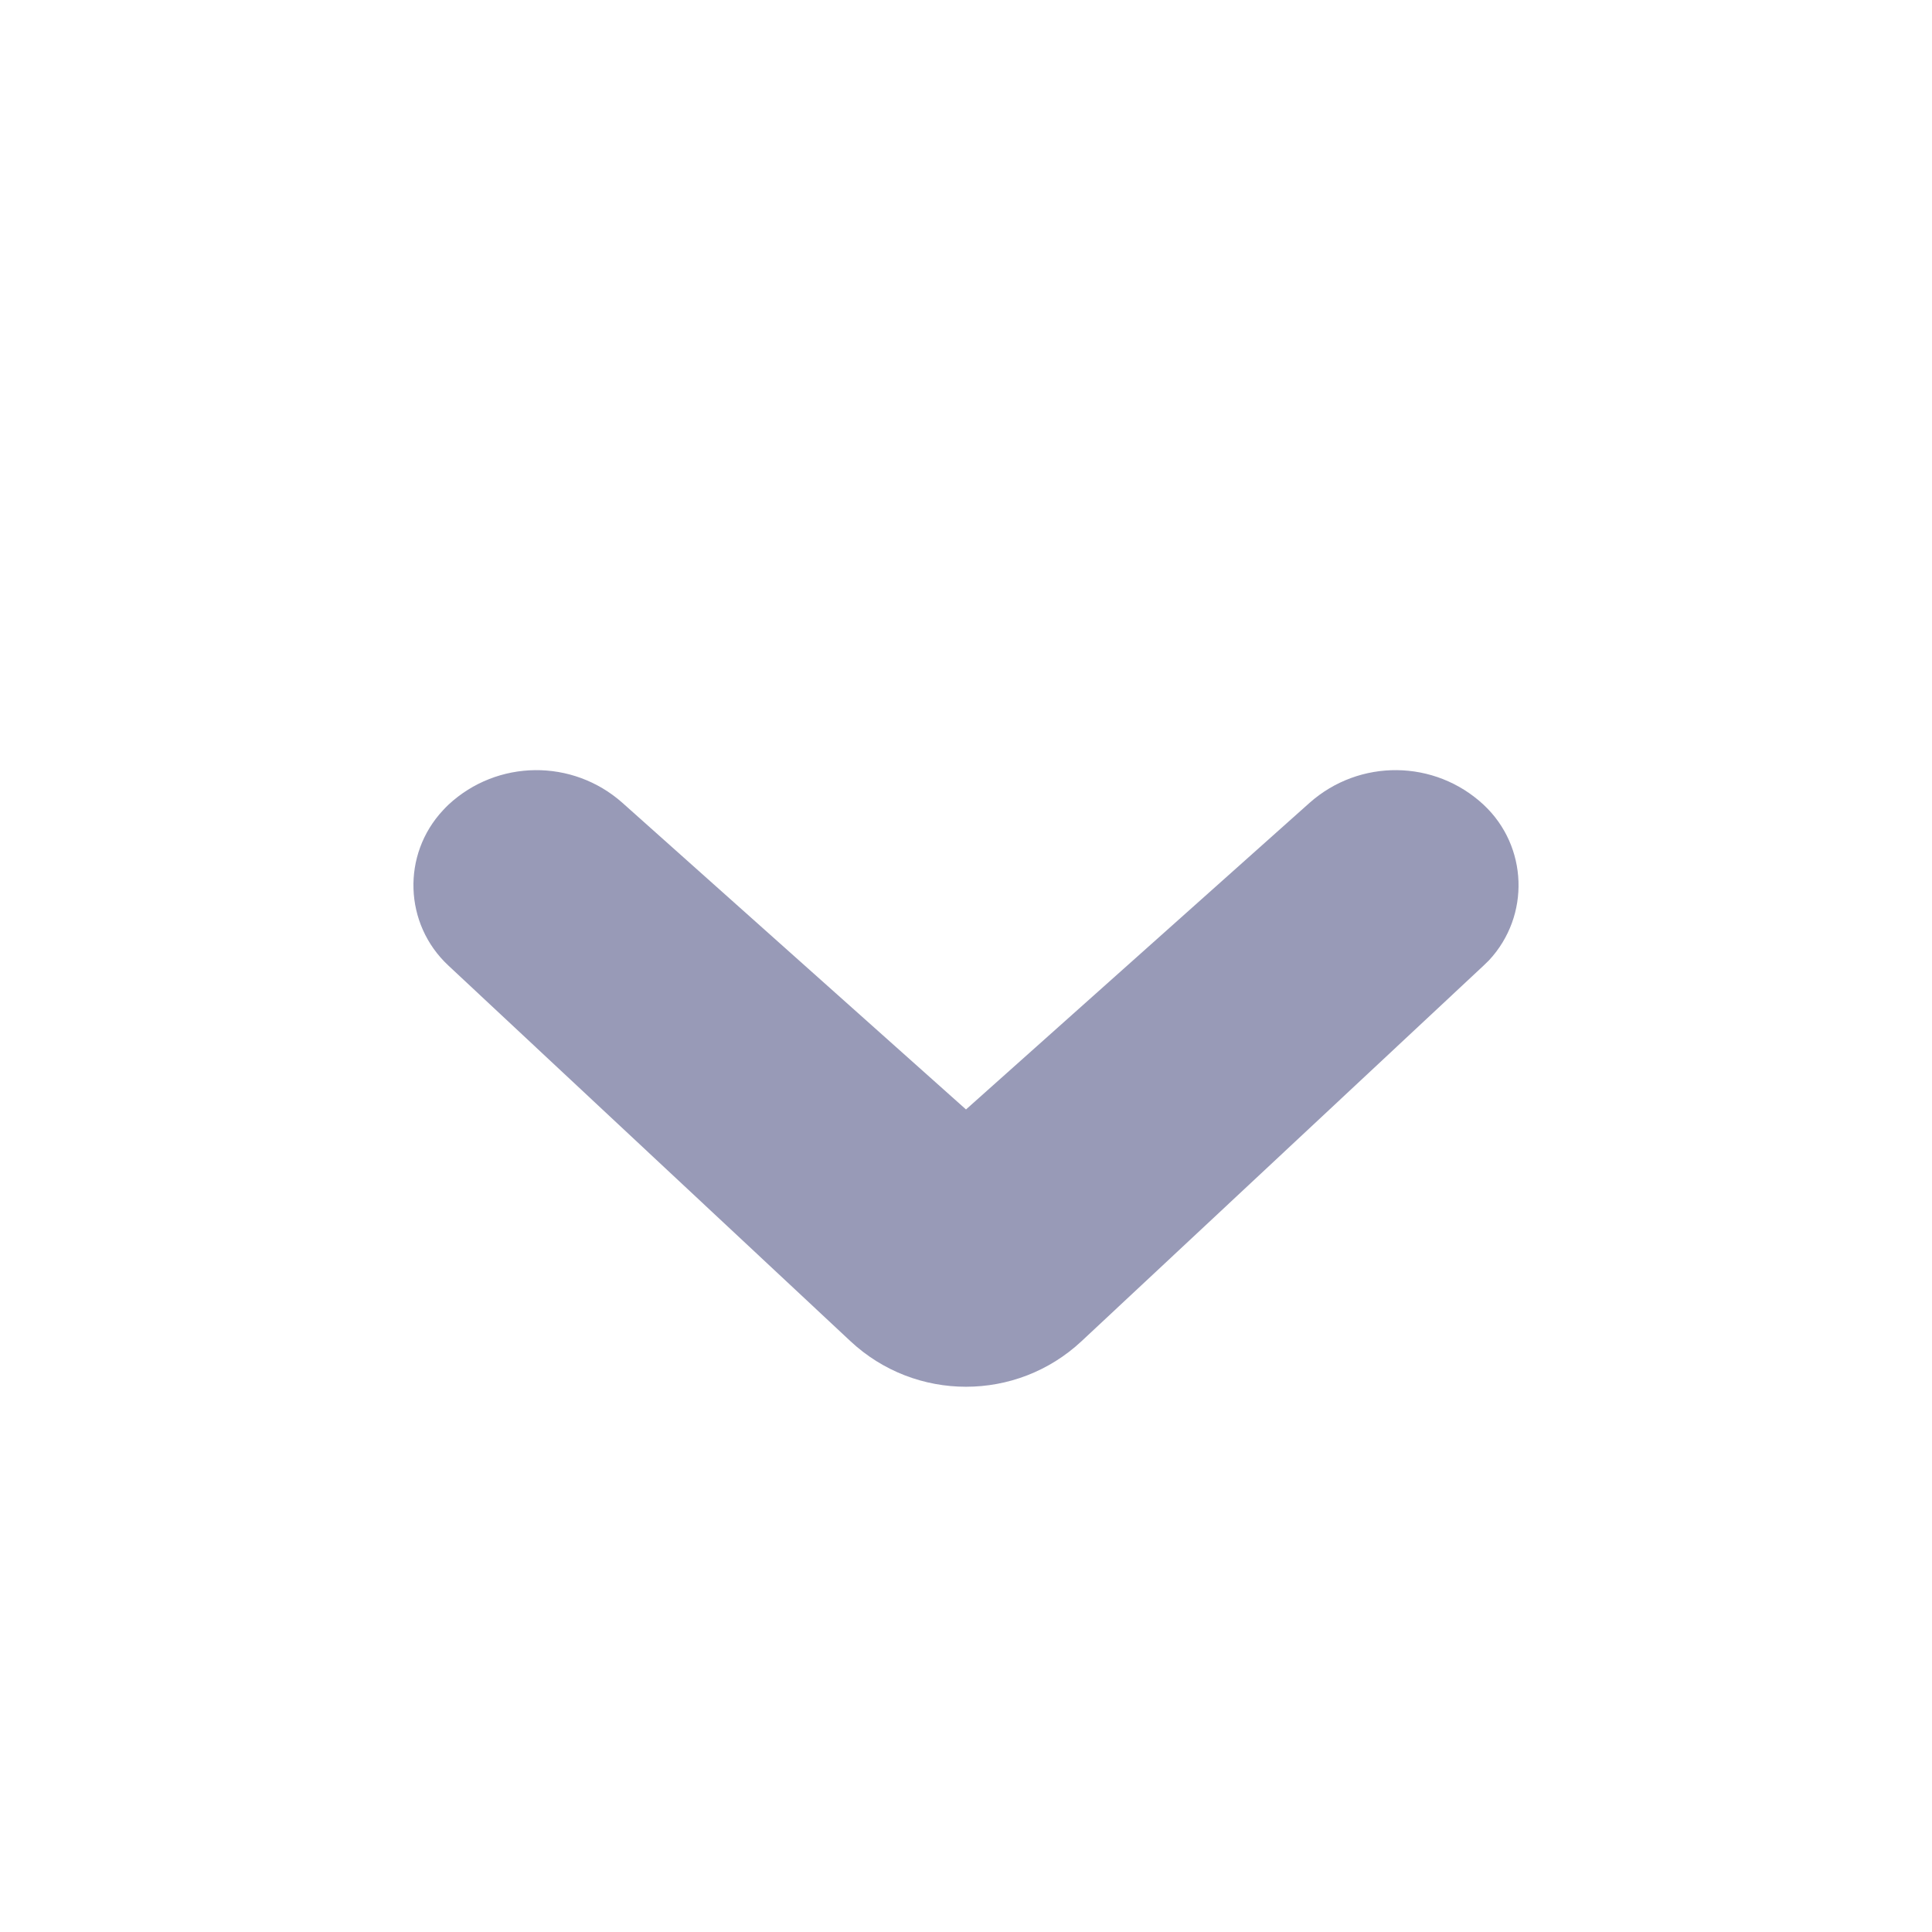
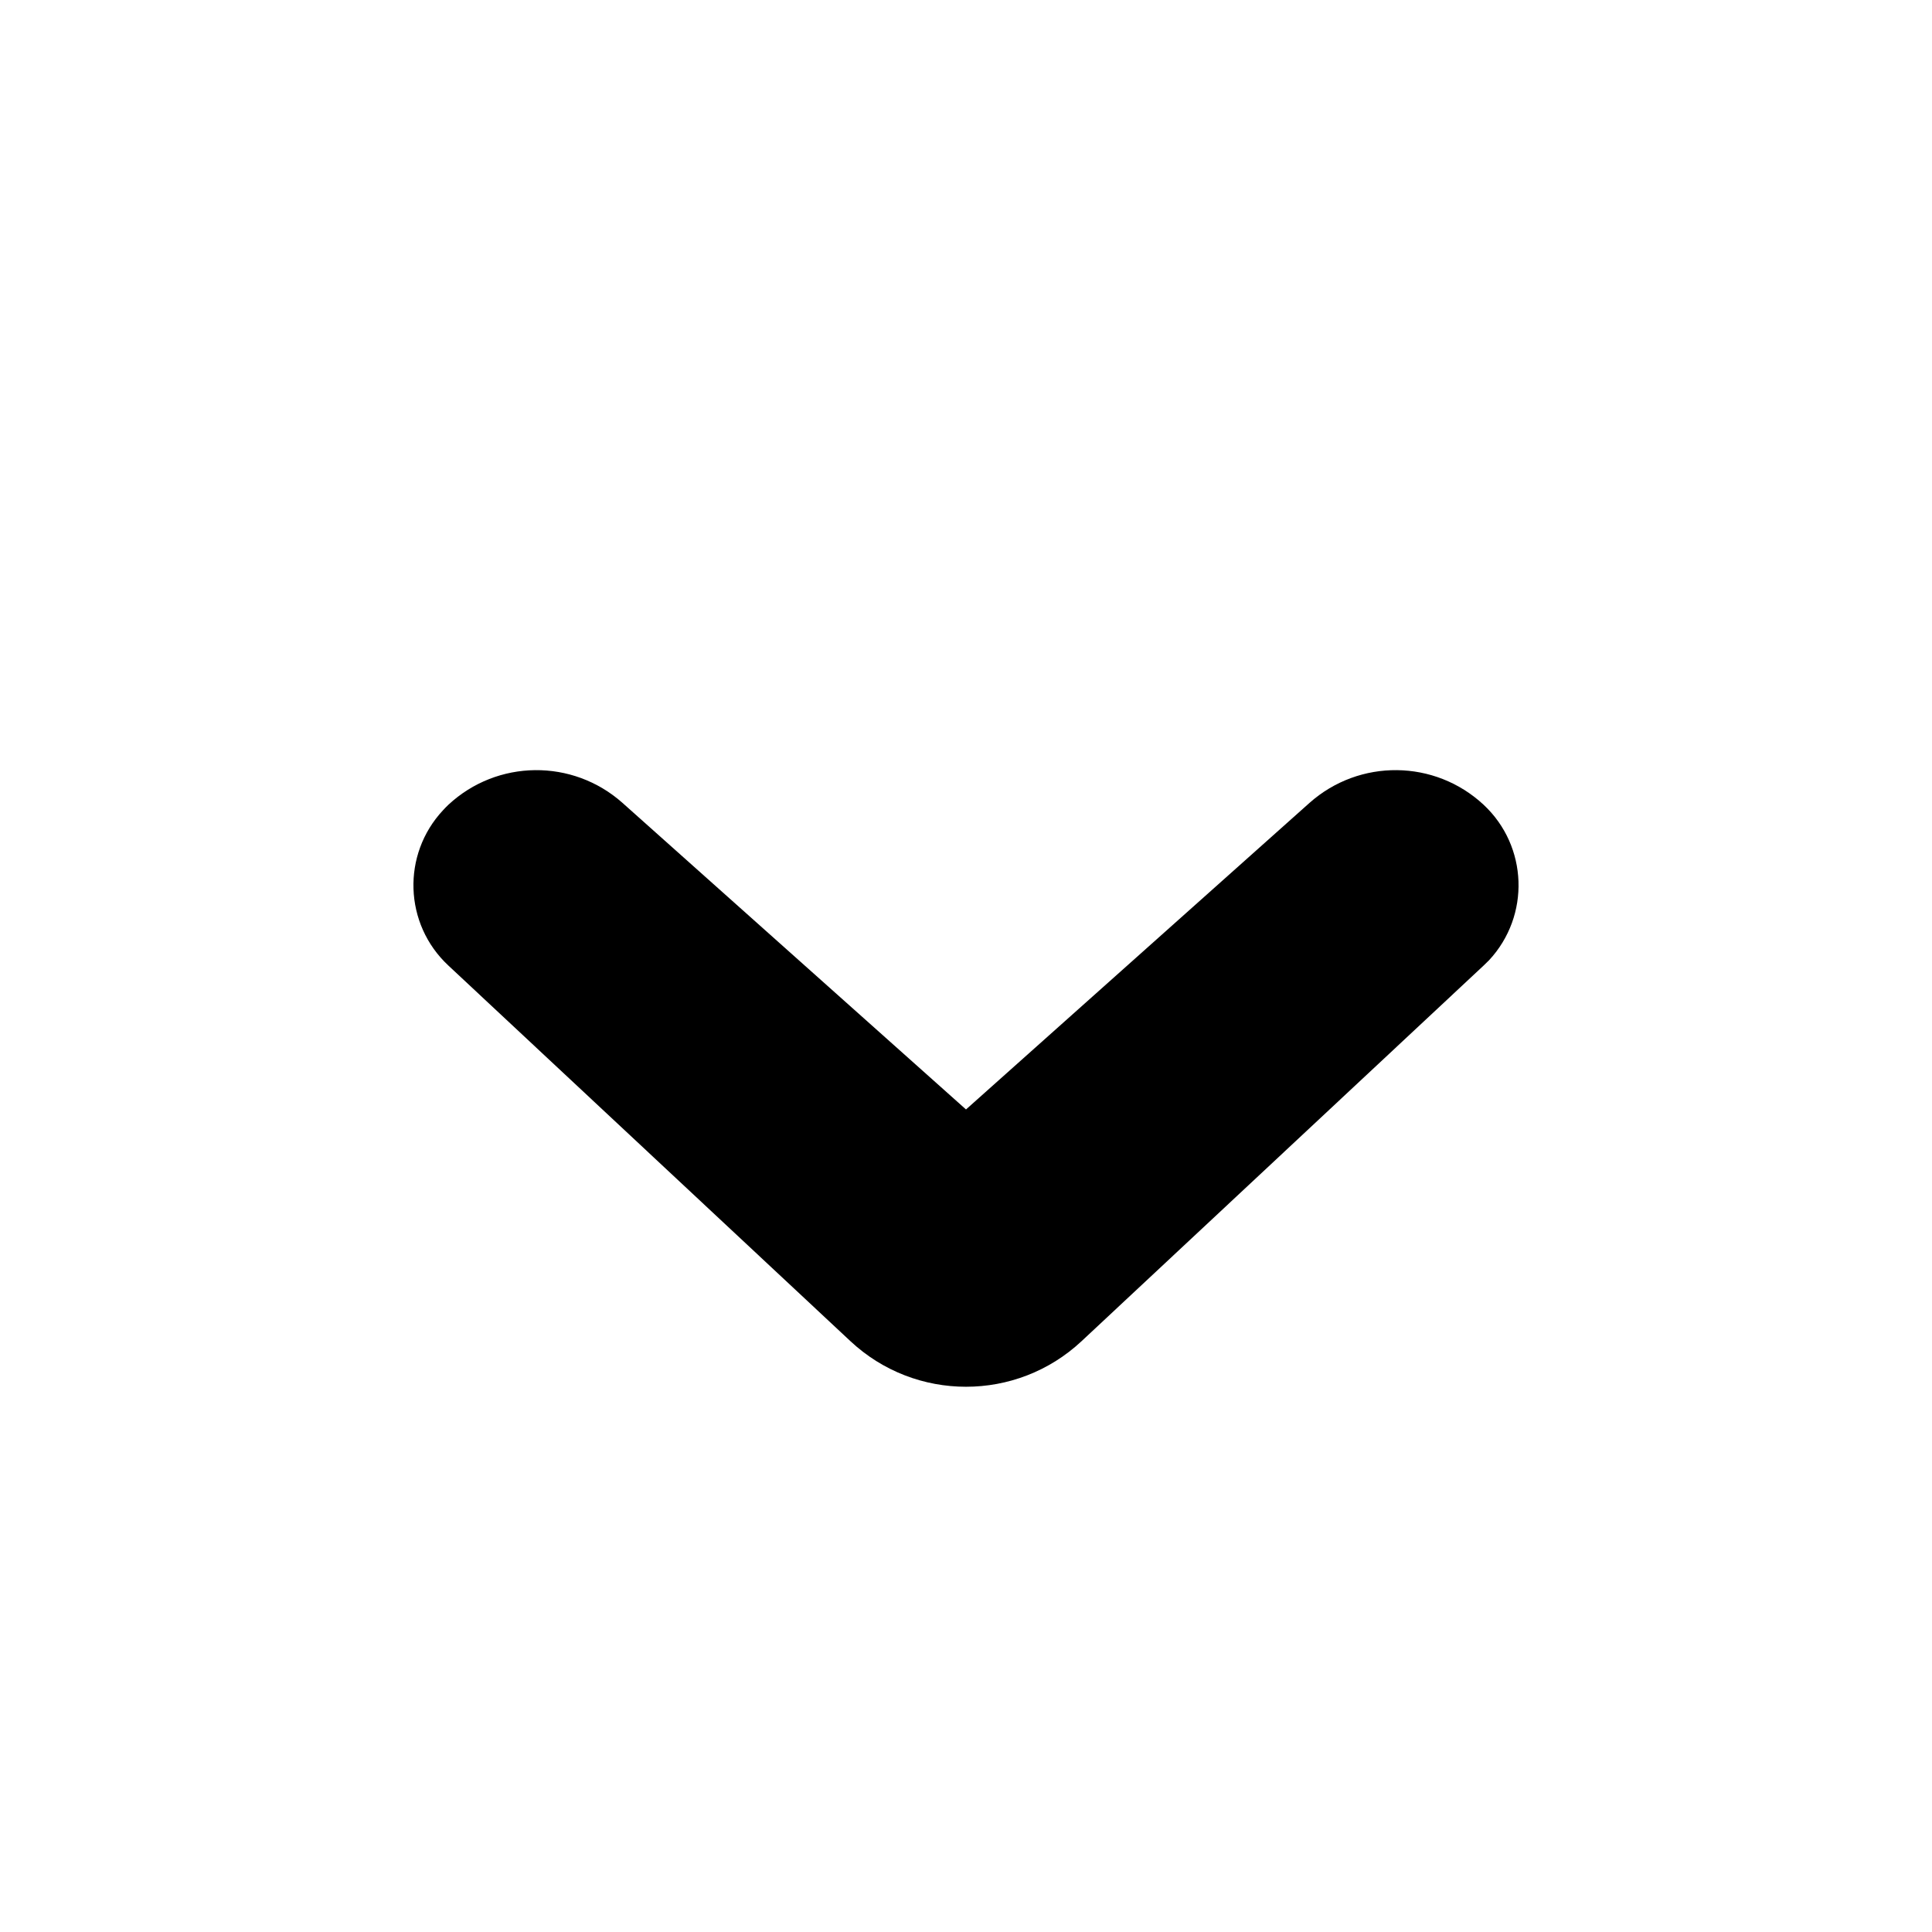
<svg xmlns="http://www.w3.org/2000/svg" width="1em" height="1em" viewBox="0 0 16 16" version="1.1">
  <g id="✔️-Collections" stroke="none" stroke-width="1" fill="none" fill-rule="evenodd">
-     <g id="⚛️-Atoms---Icons" transform="translate(-299, -400)" fill="#989AB7" fill-rule="nonzero">
+     <g id="⚛️-Atoms---Icons" transform="translate(-299, -400)" fill="currentColor" fill-rule="nonzero">
      <g id="Collection---Icons" transform="translate(56, 56)">
        <g id="icons" transform="translate(0, 152)">
          <g id="chevron" transform="translate(0, 192)">
            <g id="Path" transform="translate(243, 0)">
              <path d="M7.044,11.108 L3.713,7.996 C3.345,7.653 3.326,7.077 3.669,6.71 C3.683,6.694 3.698,6.68 3.713,6.665 C4.118,6.288 4.742,6.282 5.155,6.649 L8,9.188 L8,9.188 L10.845,6.649 C11.258,6.282 11.882,6.288 12.287,6.665 C12.654,7.008 12.674,7.584 12.332,7.952 C12.317,7.967 12.302,7.982 12.287,7.996 L8.956,11.108 C8.418,11.61 7.582,11.61 7.044,11.108 Z" />
            </g>
          </g>
        </g>
      </g>
    </g>
  </g>
</svg>
